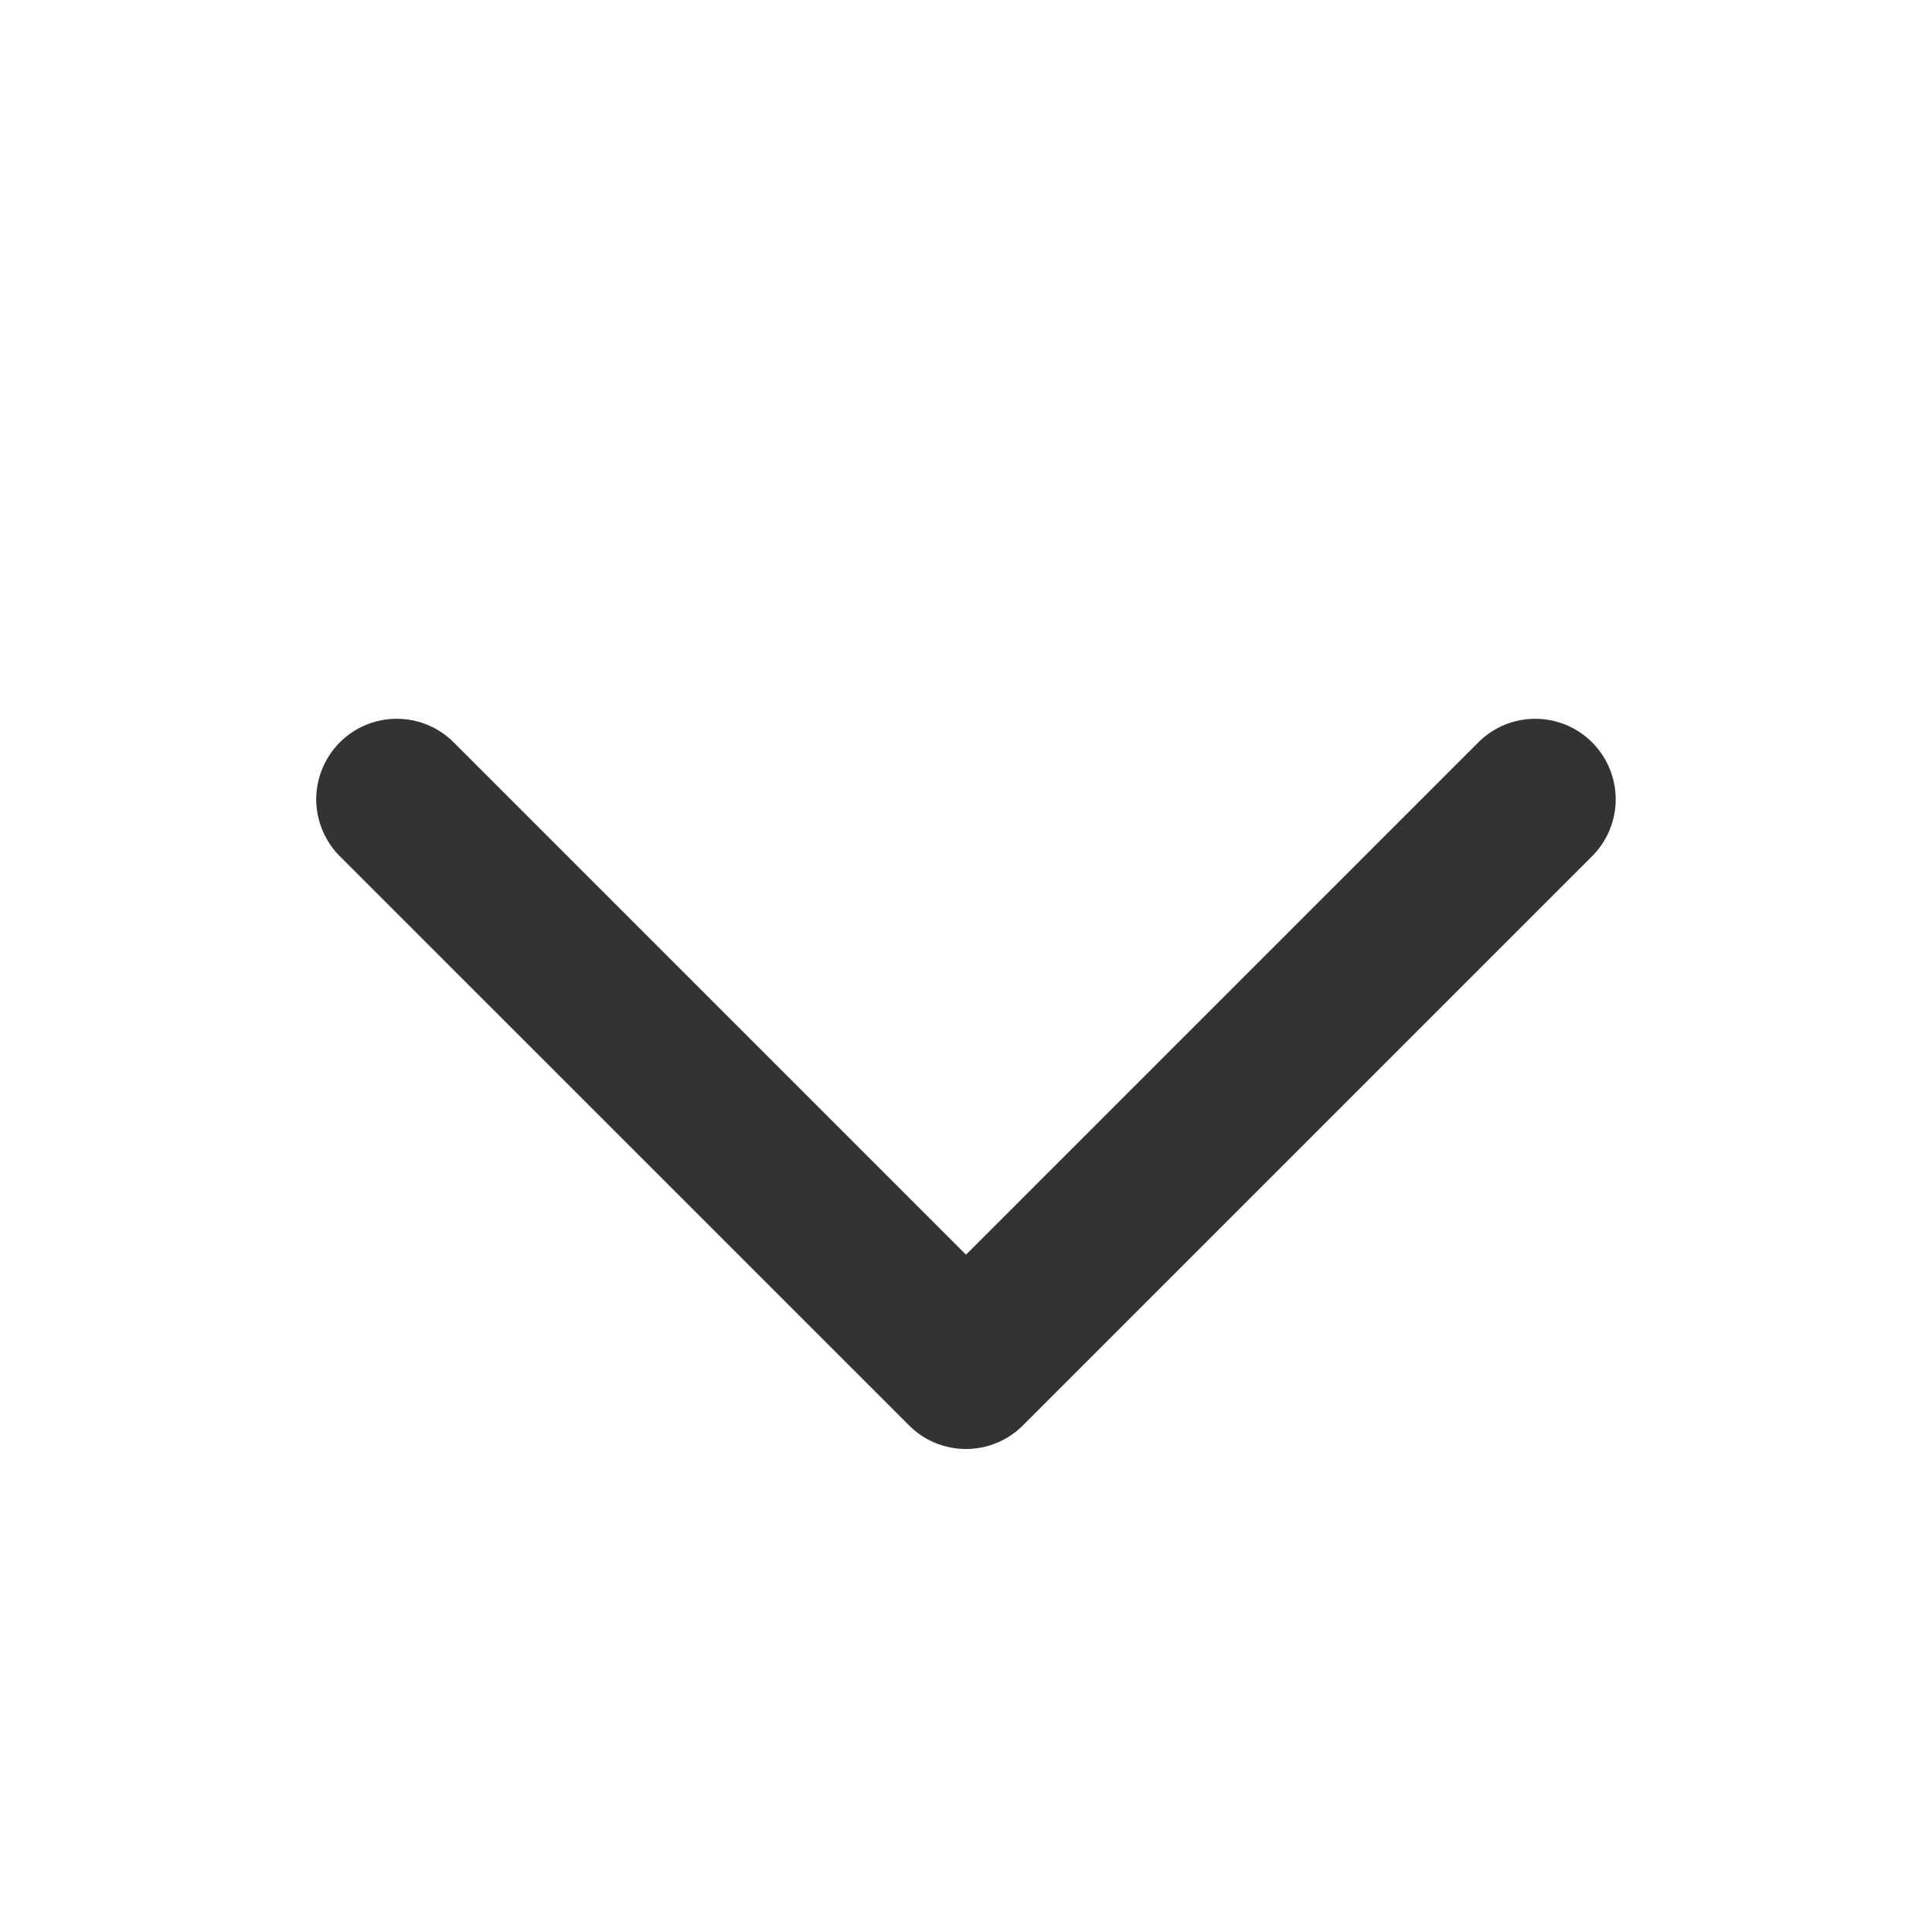
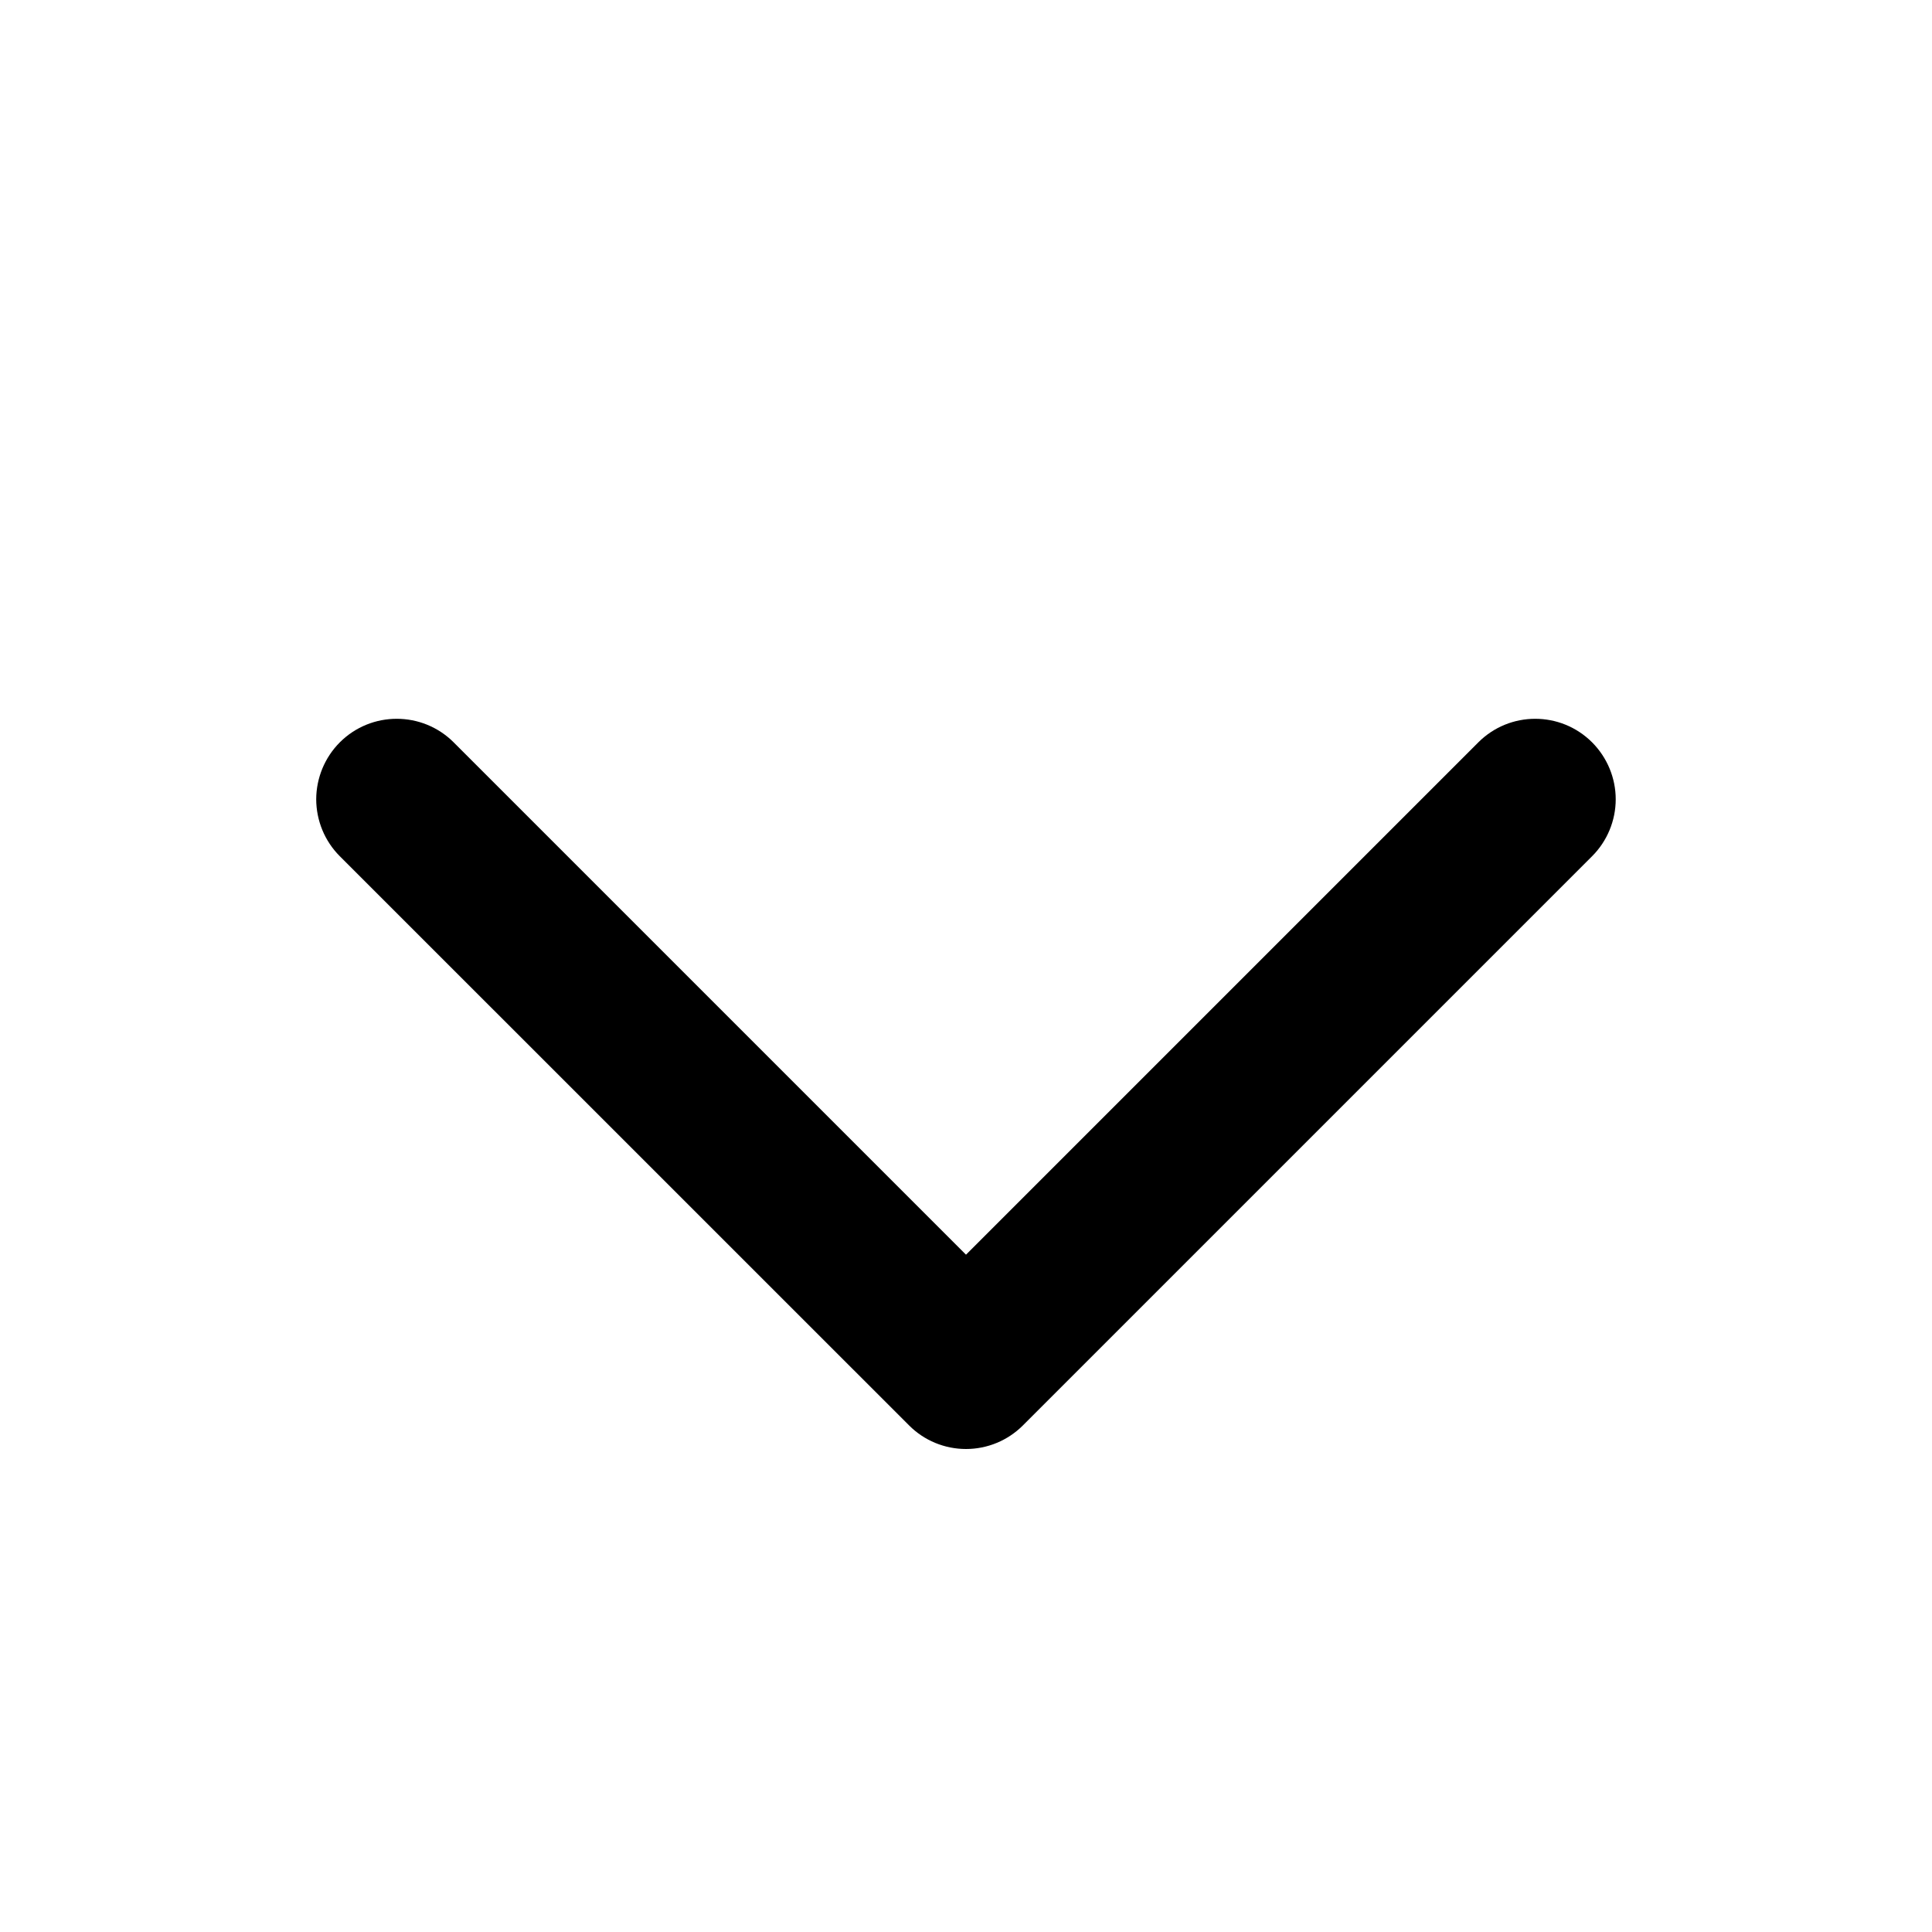
<svg xmlns="http://www.w3.org/2000/svg" width="24" height="24" viewBox="0 0 24 24" fill="none">
-   <path d="M19.778 9.222C19.965 9.41 20.071 9.664 20.071 9.929C20.071 10.194 19.965 10.449 19.778 10.636C18.18 12.234 14.305 16.109 12.707 17.707C12.519 17.895 12.265 18 12 18C11.735 18 11.48 17.895 11.293 17.707C9.694 16.109 5.82 12.234 4.221 10.636C4.034 10.449 3.929 10.195 3.928 9.929C3.929 9.664 4.034 9.41 4.221 9.222C4.612 8.831 5.246 8.832 5.636 9.222C7.427 11.013 12 15.586 12 15.586C12 15.586 16.573 11.013 18.364 9.222C18.755 8.831 19.388 8.832 19.778 9.222Z" fill="#333333" />
+   <path d="M19.778 9.222C19.965 9.41 20.071 9.664 20.071 9.929C20.071 10.194 19.965 10.449 19.778 10.636C18.18 12.234 14.305 16.109 12.707 17.707C12.519 17.895 12.265 18 12 18C11.735 18 11.48 17.895 11.293 17.707C9.694 16.109 5.82 12.234 4.221 10.636C4.034 10.449 3.929 10.195 3.928 9.929C3.929 9.664 4.034 9.41 4.221 9.222C4.612 8.831 5.246 8.832 5.636 9.222C7.427 11.013 12 15.586 12 15.586C12 15.586 16.573 11.013 18.364 9.222C18.755 8.831 19.388 8.832 19.778 9.222Z" fill="black" />
</svg>
